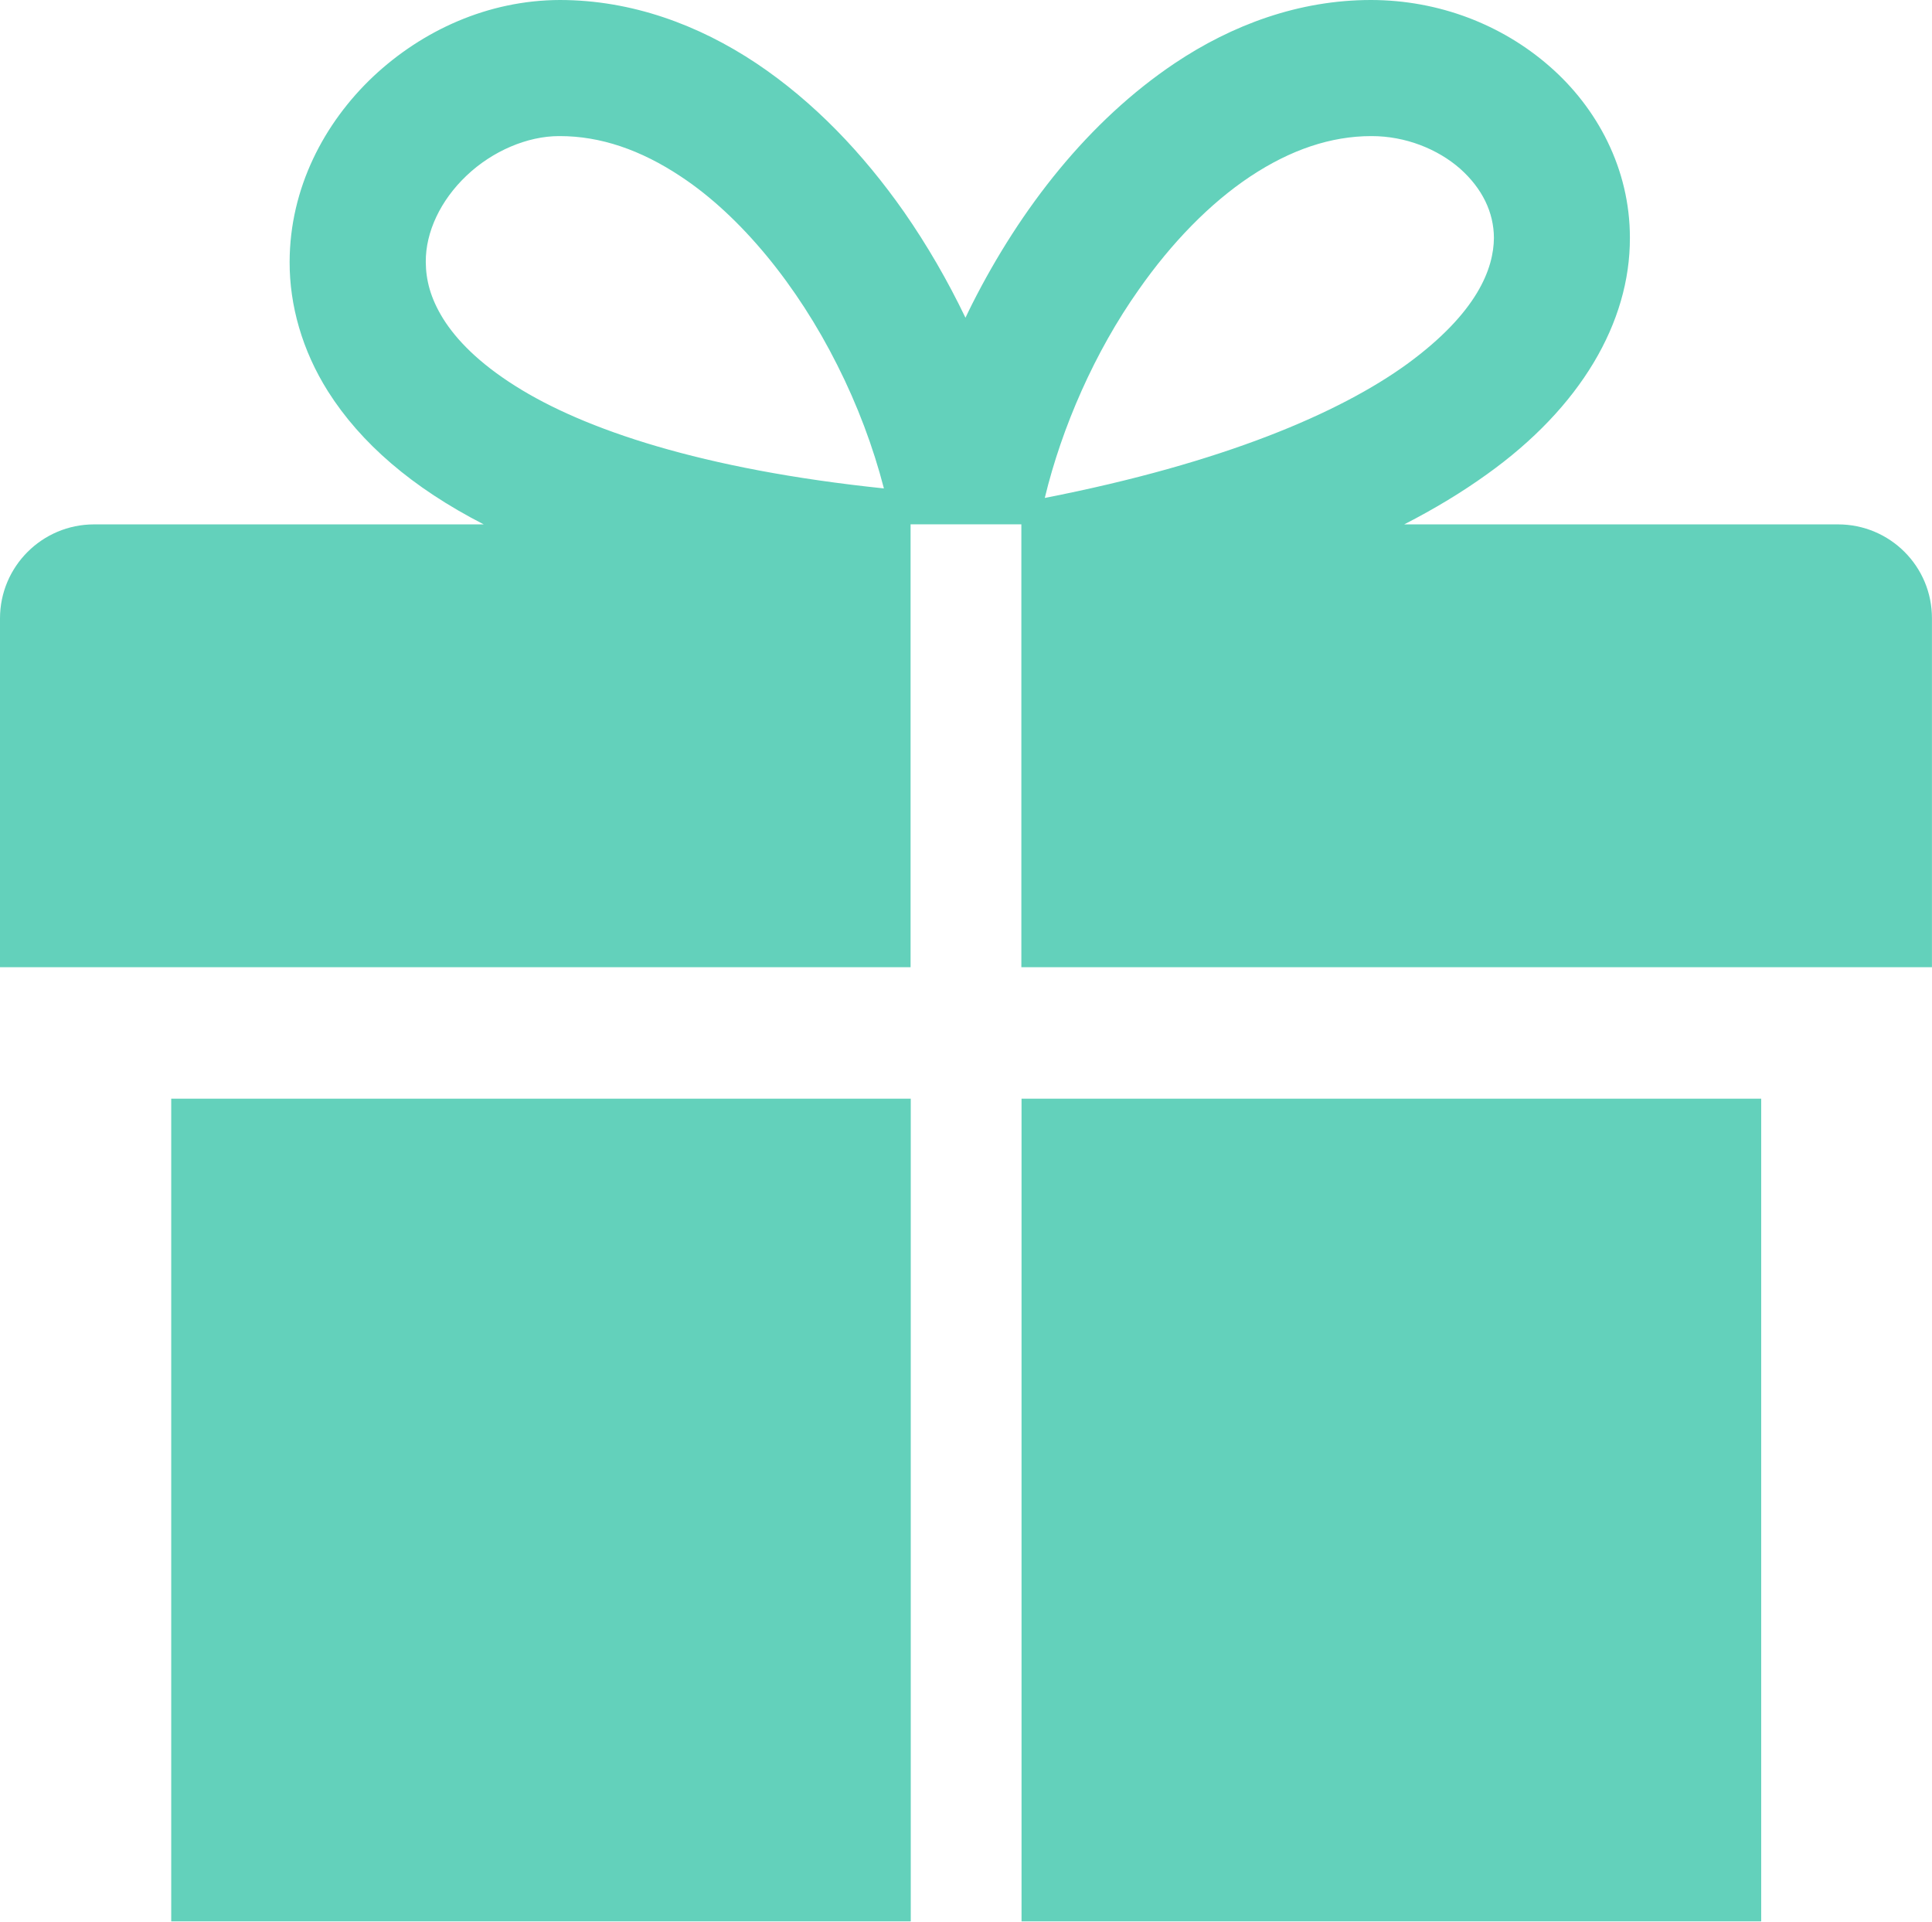
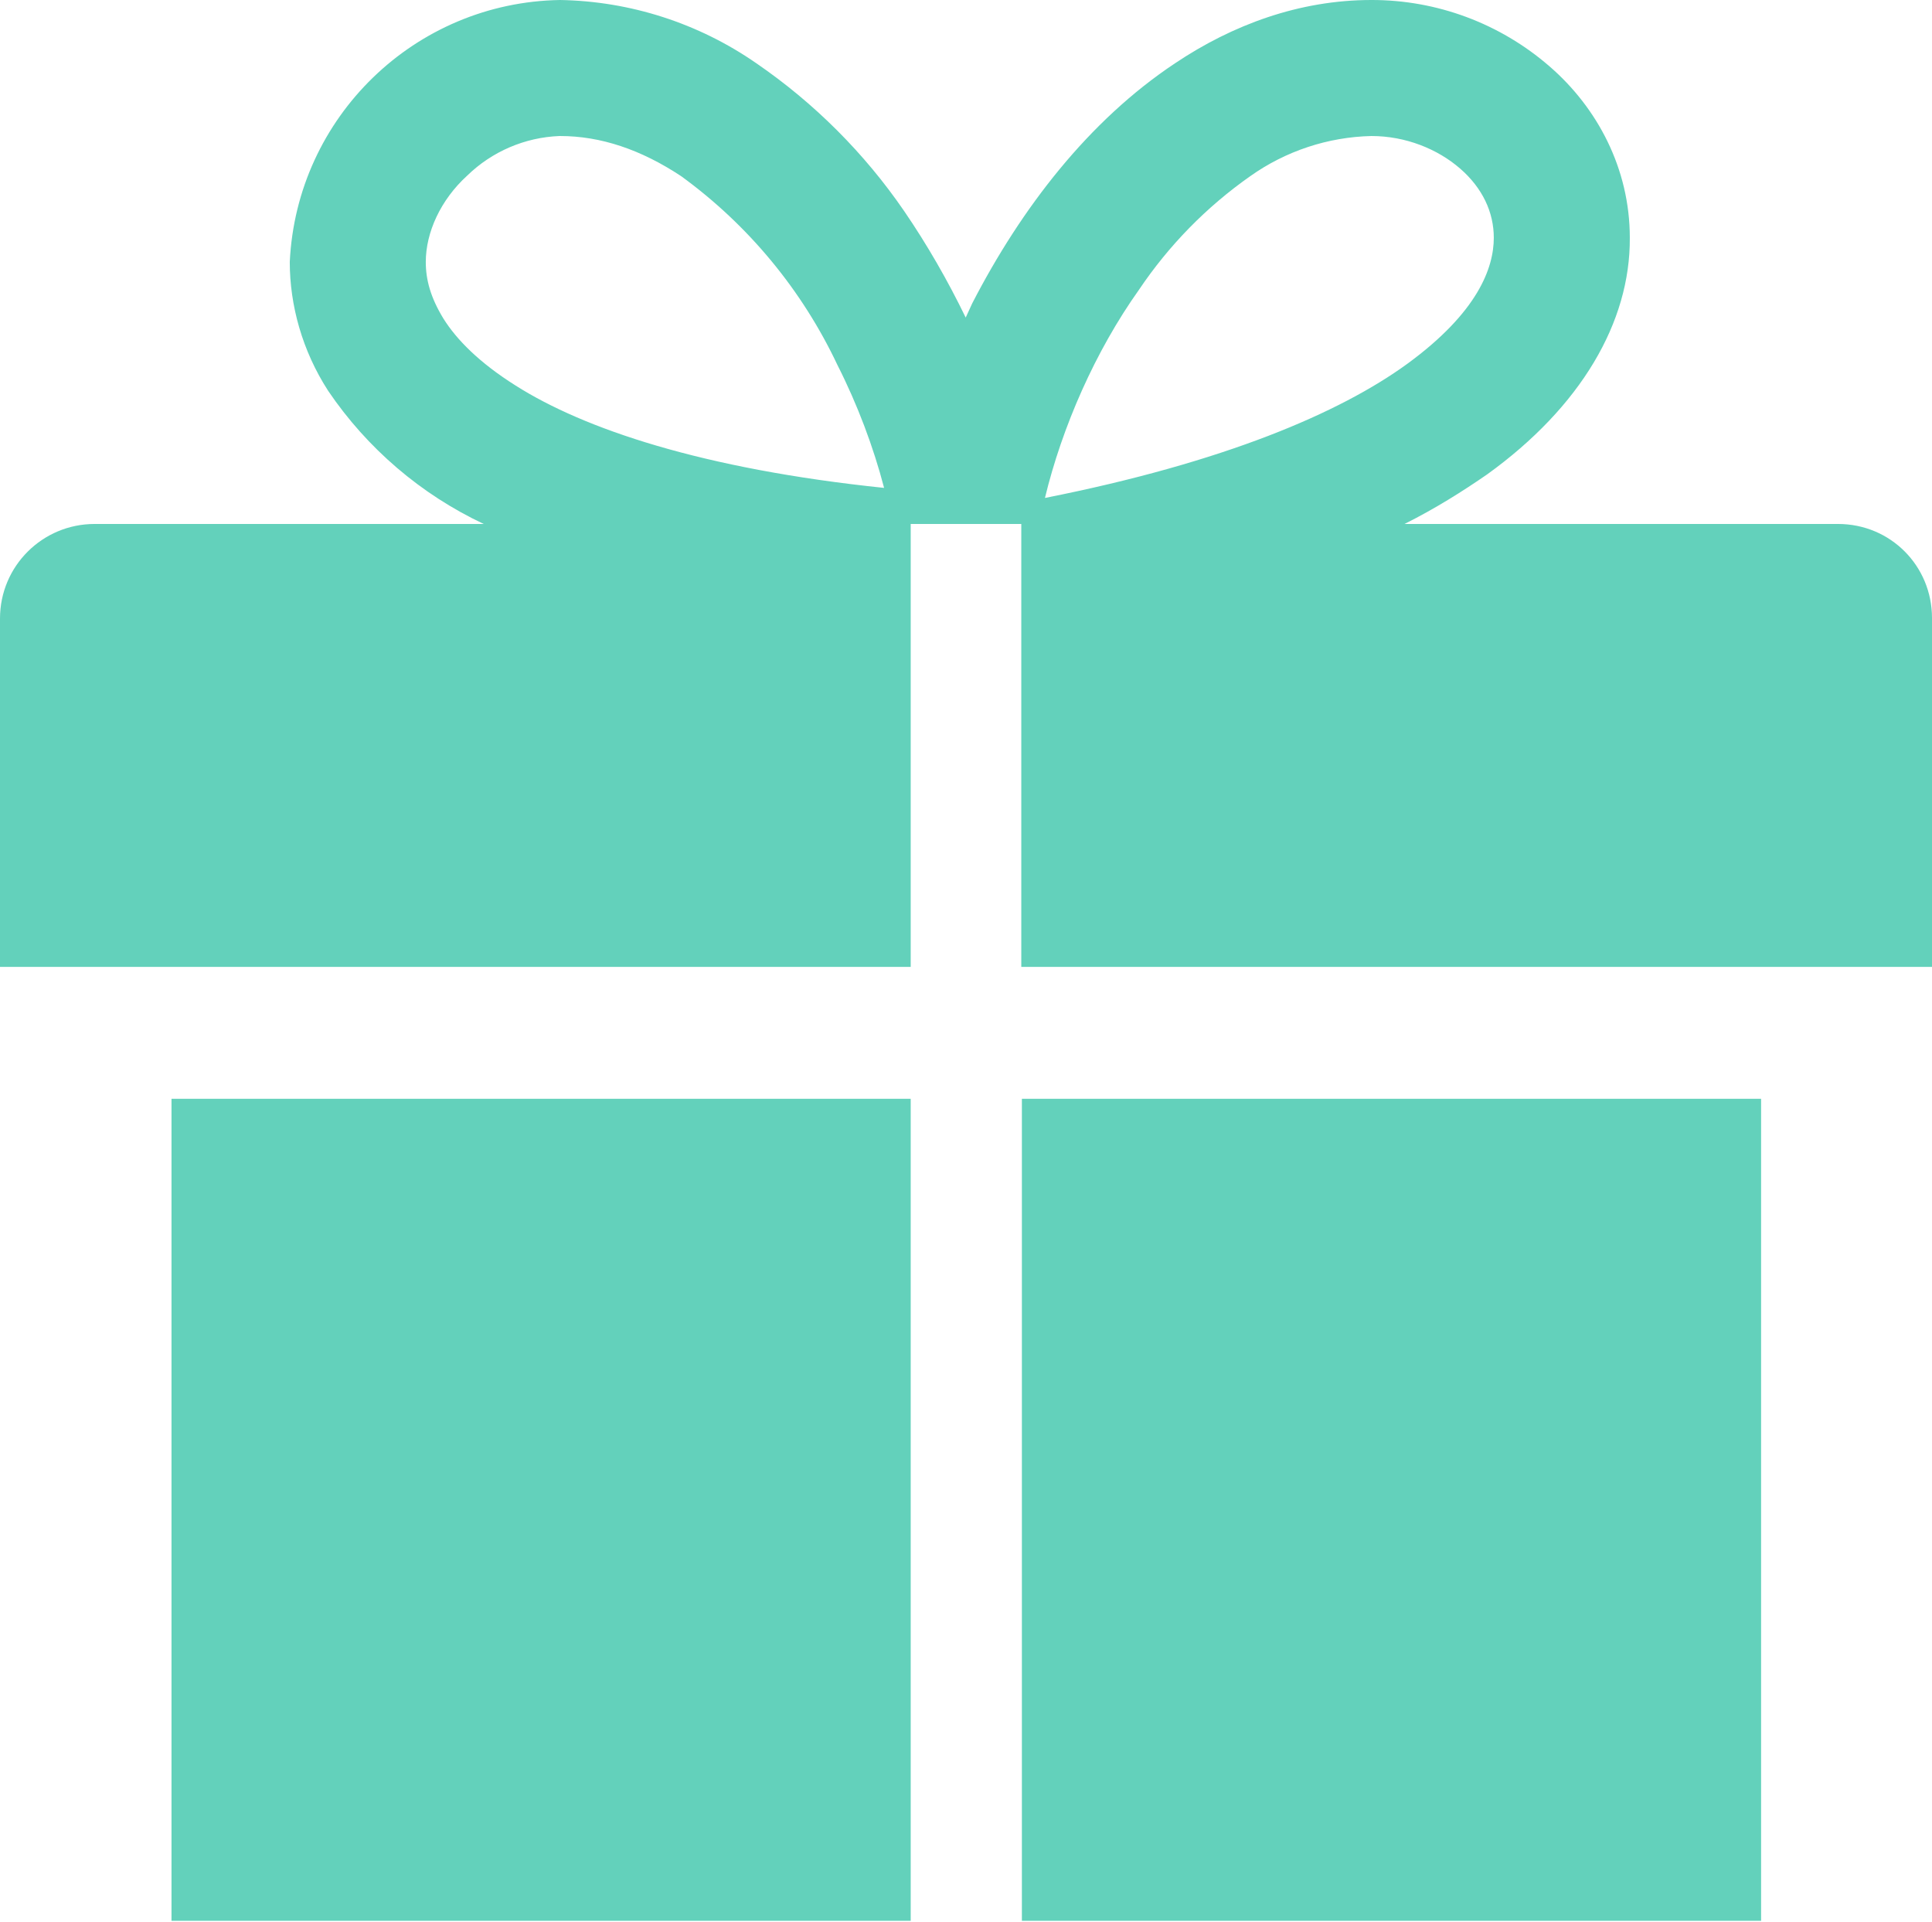
- <svg xmlns="http://www.w3.org/2000/svg" id="icon-feature-gift" x="0px" y="0px" width="32.666px" height="32.486px" viewBox="239.665 239.757 32.666 32.486" enable-background="new 239.665 239.757 32.666 32.486" xml:space="preserve">
-   <path fill="#63d1bb" d="M242.56,272.243h12.504v-13.91H242.56V272.243z M270.742,248.623h-7.335 c0.521-0.267,0.984-0.549,1.396-0.845c1.588-1.133,2.424-2.57,2.42-3.999c0.002-1.169-0.556-2.202-1.359-2.901 c-0.805-0.704-1.869-1.119-3.016-1.121c-1.22-0.001-2.352,0.421-3.32,1.069c-1.459,0.979-2.606,2.451-3.424,4.067 c-0.039,0.079-0.078,0.157-0.115,0.236c-0.299-0.623-0.647-1.226-1.041-1.792c-0.691-0.985-1.523-1.86-2.497-2.511 c-0.97-0.646-2.103-1.069-3.322-1.069c-1.213,0.004-2.323,0.514-3.155,1.295c-0.828,0.783-1.41,1.885-1.412,3.135 c-0.002,0.73,0.211,1.494,0.649,2.188c0.552,0.872,1.424,1.628,2.633,2.248h-6.588c-0.878,0-1.591,0.712-1.591,1.59v5.897h15.396 v-7.488h1.873v7.488h15.396v-5.897C272.333,249.334,271.621,248.623,270.742,248.623 M248.38,246.284 c-0.622-0.391-1-0.785-1.22-1.135c-0.22-0.354-0.294-0.662-0.296-0.963c-0.004-0.504,0.248-1.042,0.691-1.461 c0.437-0.415,1.028-0.667,1.562-0.667h0.013c0.685,0,1.366,0.231,2.046,0.683c1.018,0.671,1.975,1.85,2.645,3.187 c0.342,0.676,0.609,1.39,0.789,2.087C251.528,247.694,249.532,247.013,248.38,246.284 M258.917,244.657 c0.557-0.797,1.21-1.466,1.887-1.916c0.68-0.451,1.362-0.683,2.047-0.683h0.006c0.574,0,1.117,0.22,1.494,0.55 c0.377,0.336,0.571,0.739,0.573,1.171c-0.004,0.512-0.272,1.259-1.467,2.132c-1.138,0.825-3.101,1.673-6.127,2.265 C257.62,246.974,258.177,245.704,258.917,244.657 M256.937,272.243h12.506v-13.91h-12.506V272.243z" />
+ <svg xmlns="http://www.w3.org/2000/svg" width="32.67" height="32.49" viewBox="239.66 239.76 32.67 32.49">
+   <path fill="#63d1bb" d="M242.56 272.24h12.5v-13.9h-12.5v13.9zm28.18-23.62h-7.33c.52-.26.98-.55 1.4-.84 1.58-1.14 2.42-2.57 2.41-4 0-1.17-.55-2.2-1.36-2.9a4.58 4.58 0 0 0-3.01-1.12c-1.22 0-2.35.42-3.32 1.07-1.46.97-2.6 2.45-3.43 4.06l-.11.24c-.3-.62-.65-1.23-1.04-1.8a9.66 9.66 0 0 0-2.5-2.5 6 6 0 0 0-3.32-1.07 4.65 4.65 0 0 0-4.57 4.43c0 .73.21 1.5.65 2.18a6.55 6.55 0 0 0 2.63 2.25h-6.58c-.88 0-1.6.71-1.6 1.6v5.89h15.4v-7.49h1.87v7.49h15.4v-5.9c0-.88-.7-1.59-1.59-1.59m-22.36-2.34c-.62-.39-1-.78-1.22-1.13-.22-.36-.3-.66-.3-.96 0-.5.25-1.05.7-1.46a2.37 2.37 0 0 1 1.56-.67h.01c.69 0 1.37.23 2.05.68a8.36 8.36 0 0 1 2.64 3.19c.34.67.61 1.39.79 2.08-3.08-.32-5.08-1-6.23-1.73m10.54-1.62a7.37 7.37 0 0 1 1.88-1.92 3.69 3.69 0 0 1 2.05-.68c.58 0 1.12.22 1.5.55.38.33.57.74.57 1.17 0 .51-.27 1.26-1.46 2.13-1.14.83-3.1 1.67-6.13 2.27.29-1.2.85-2.48 1.59-3.52m-1.98 27.58h12.5v-13.9h-12.5v13.9z" />
</svg>
